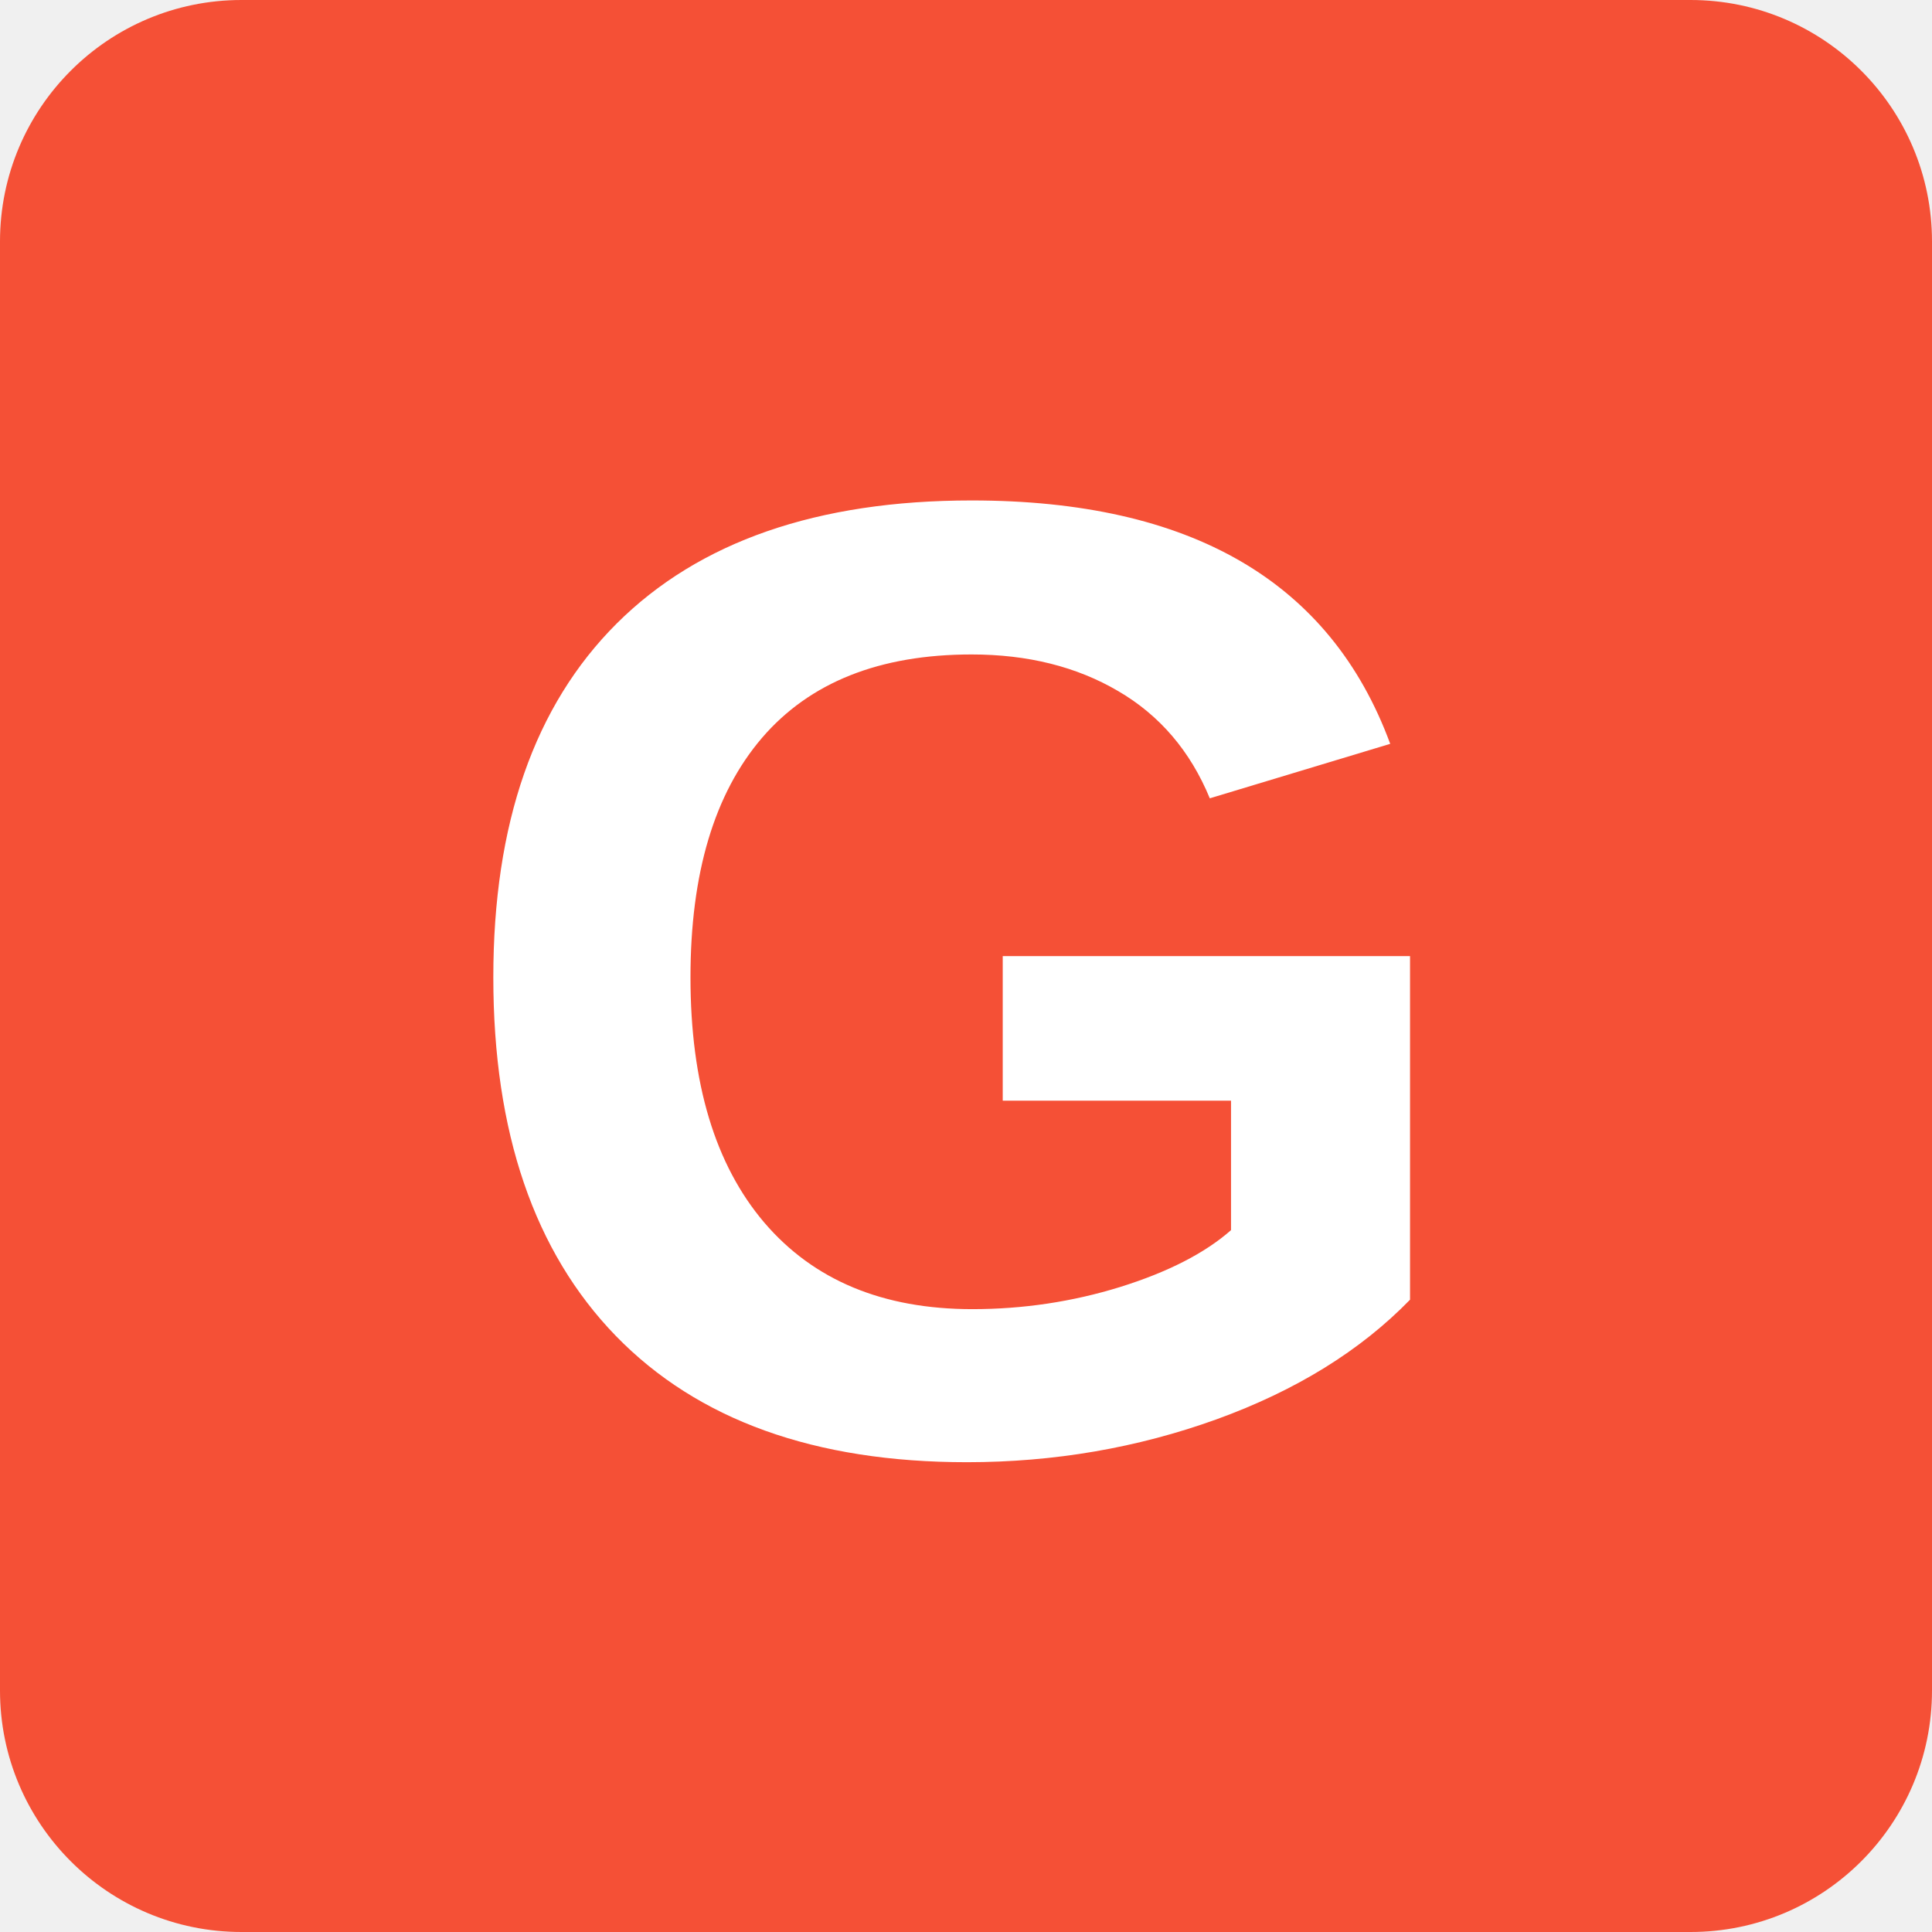
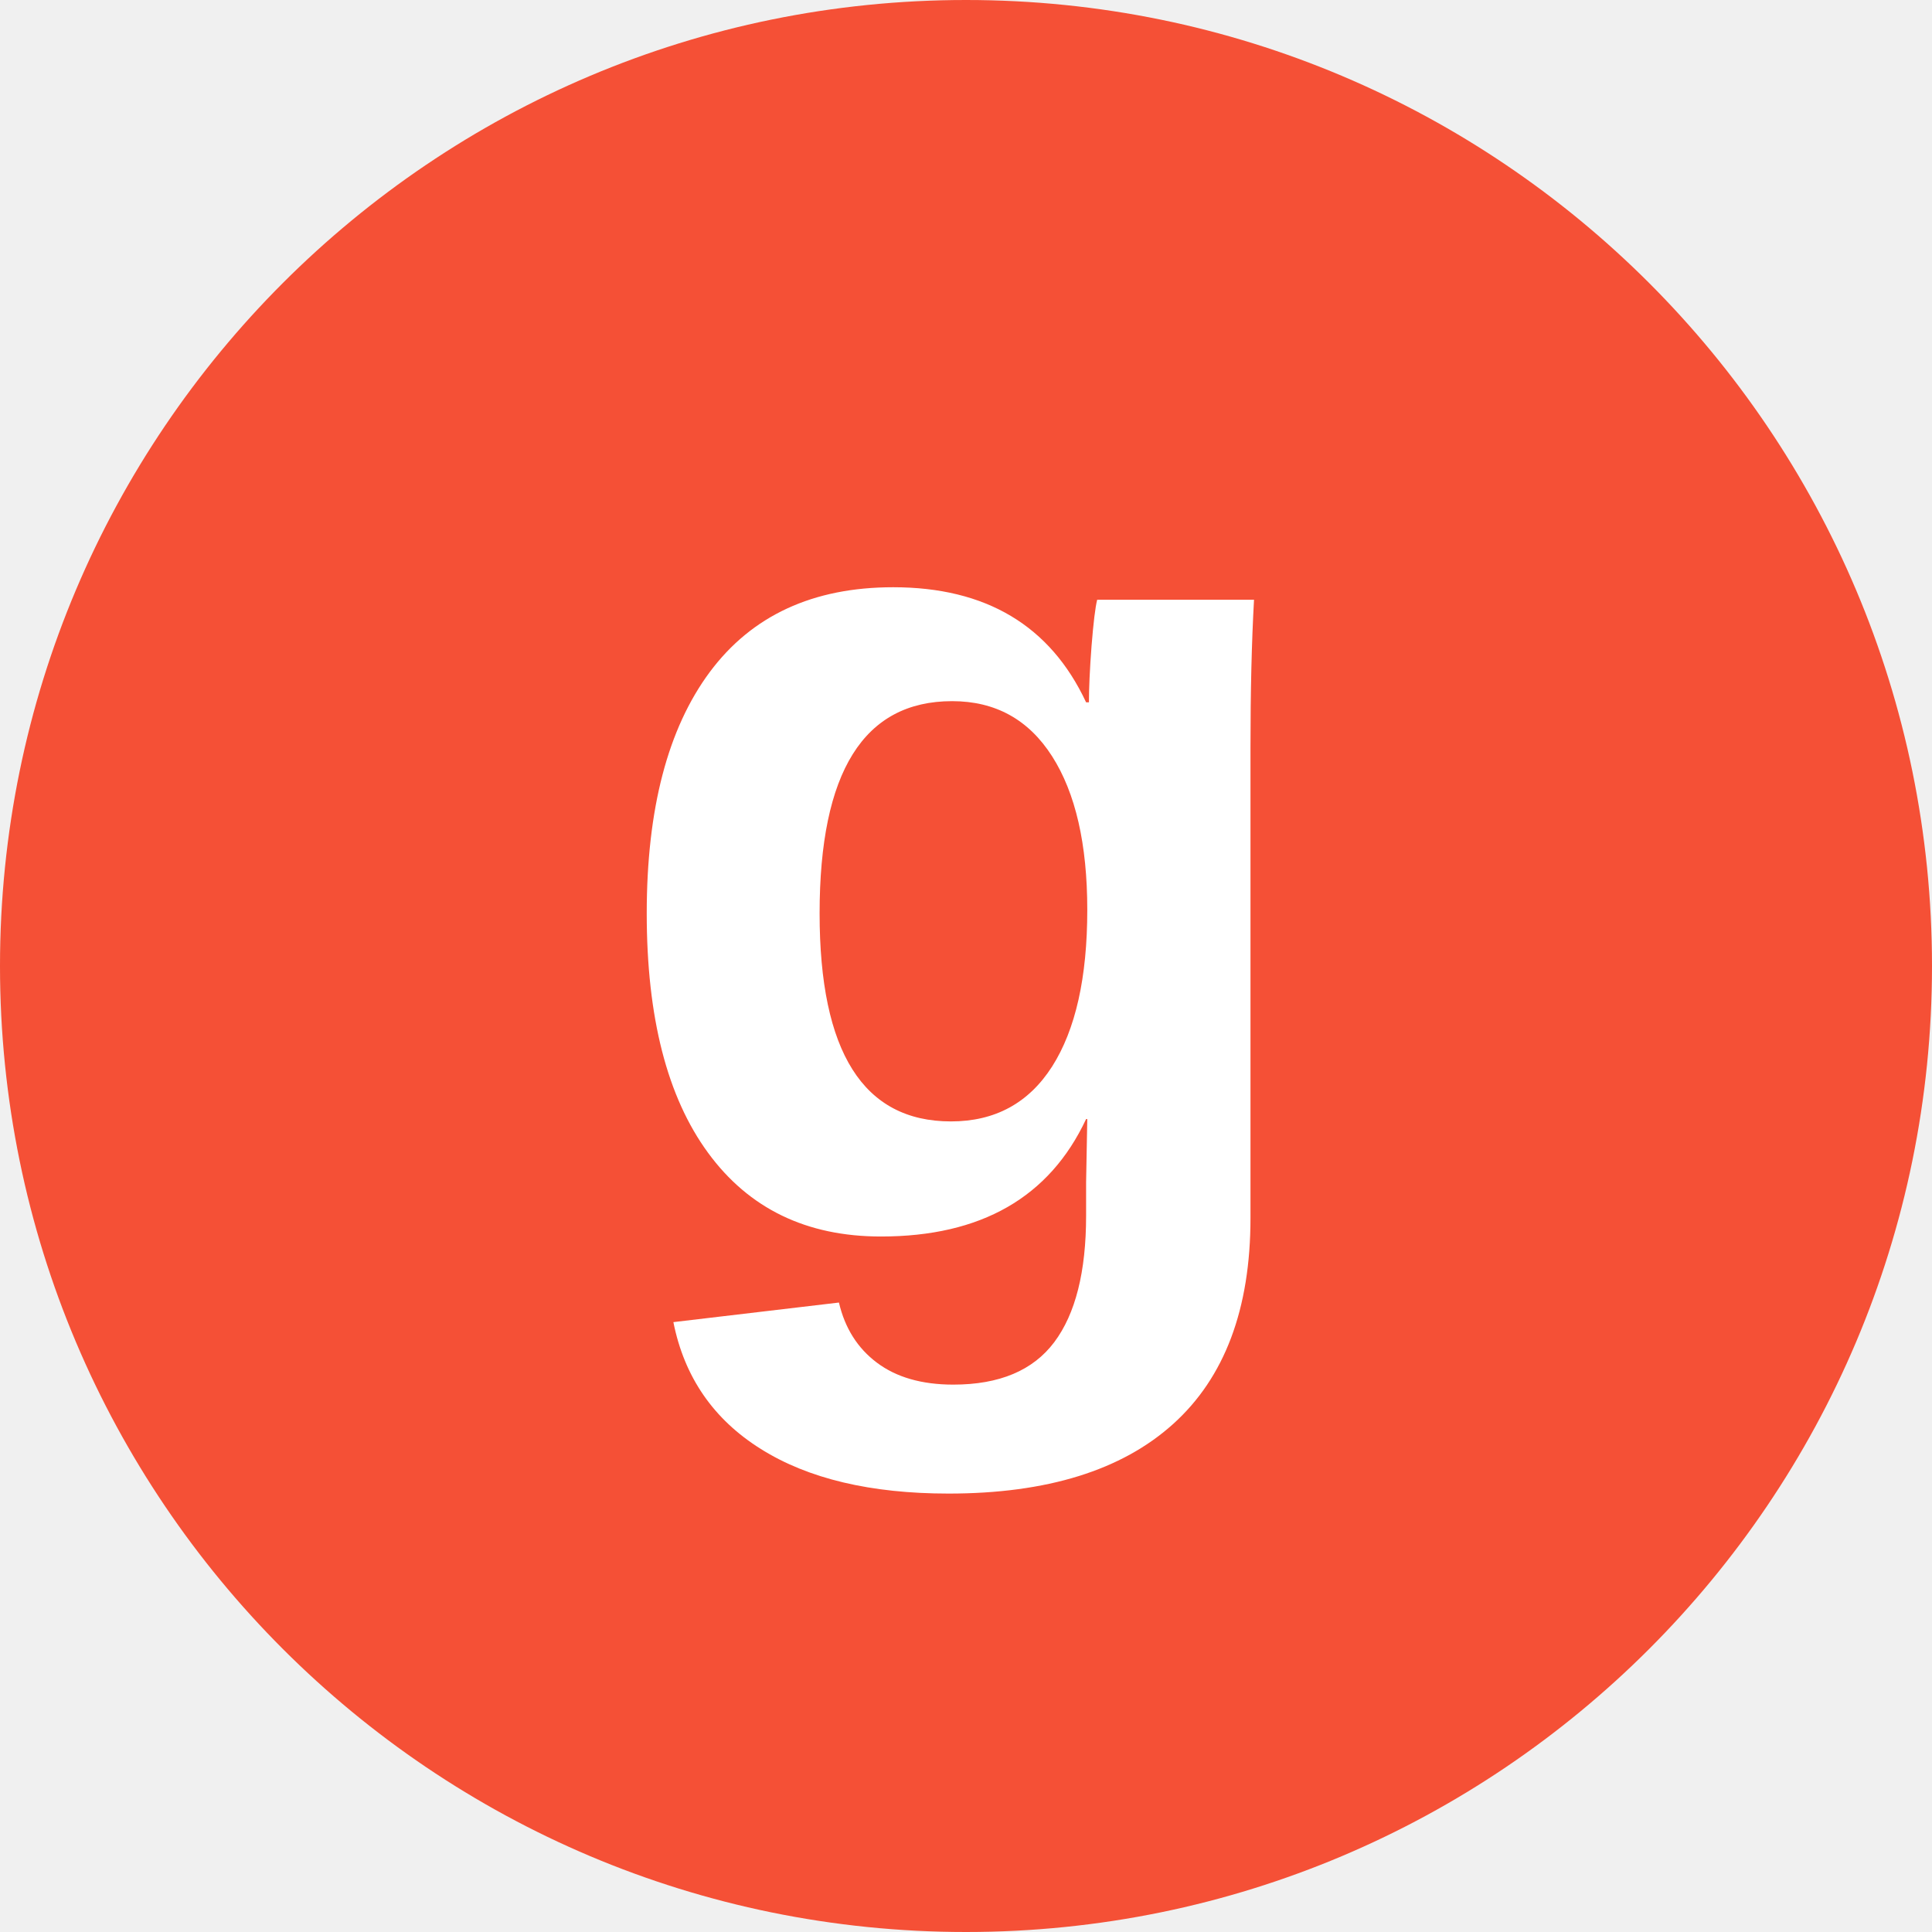
<svg xmlns="http://www.w3.org/2000/svg" viewBox="0 0 128 128">
-   <rect width="128" height="128" rx="16" fill="#F55036" />
-   <text x="64" y="96" text-anchor="middle" font-family="Arial, Helvetica, sans-serif" font-weight="bold" font-size="90" fill="white">G</text>
+   <circle cx="64" cy="64" r="64" fill="#F55036" />
+   <text x="64" y="82" text-anchor="middle" font-family="Arial, Helvetica, sans-serif" font-weight="bold" font-size="80" fill="white">g</text>
</svg>
